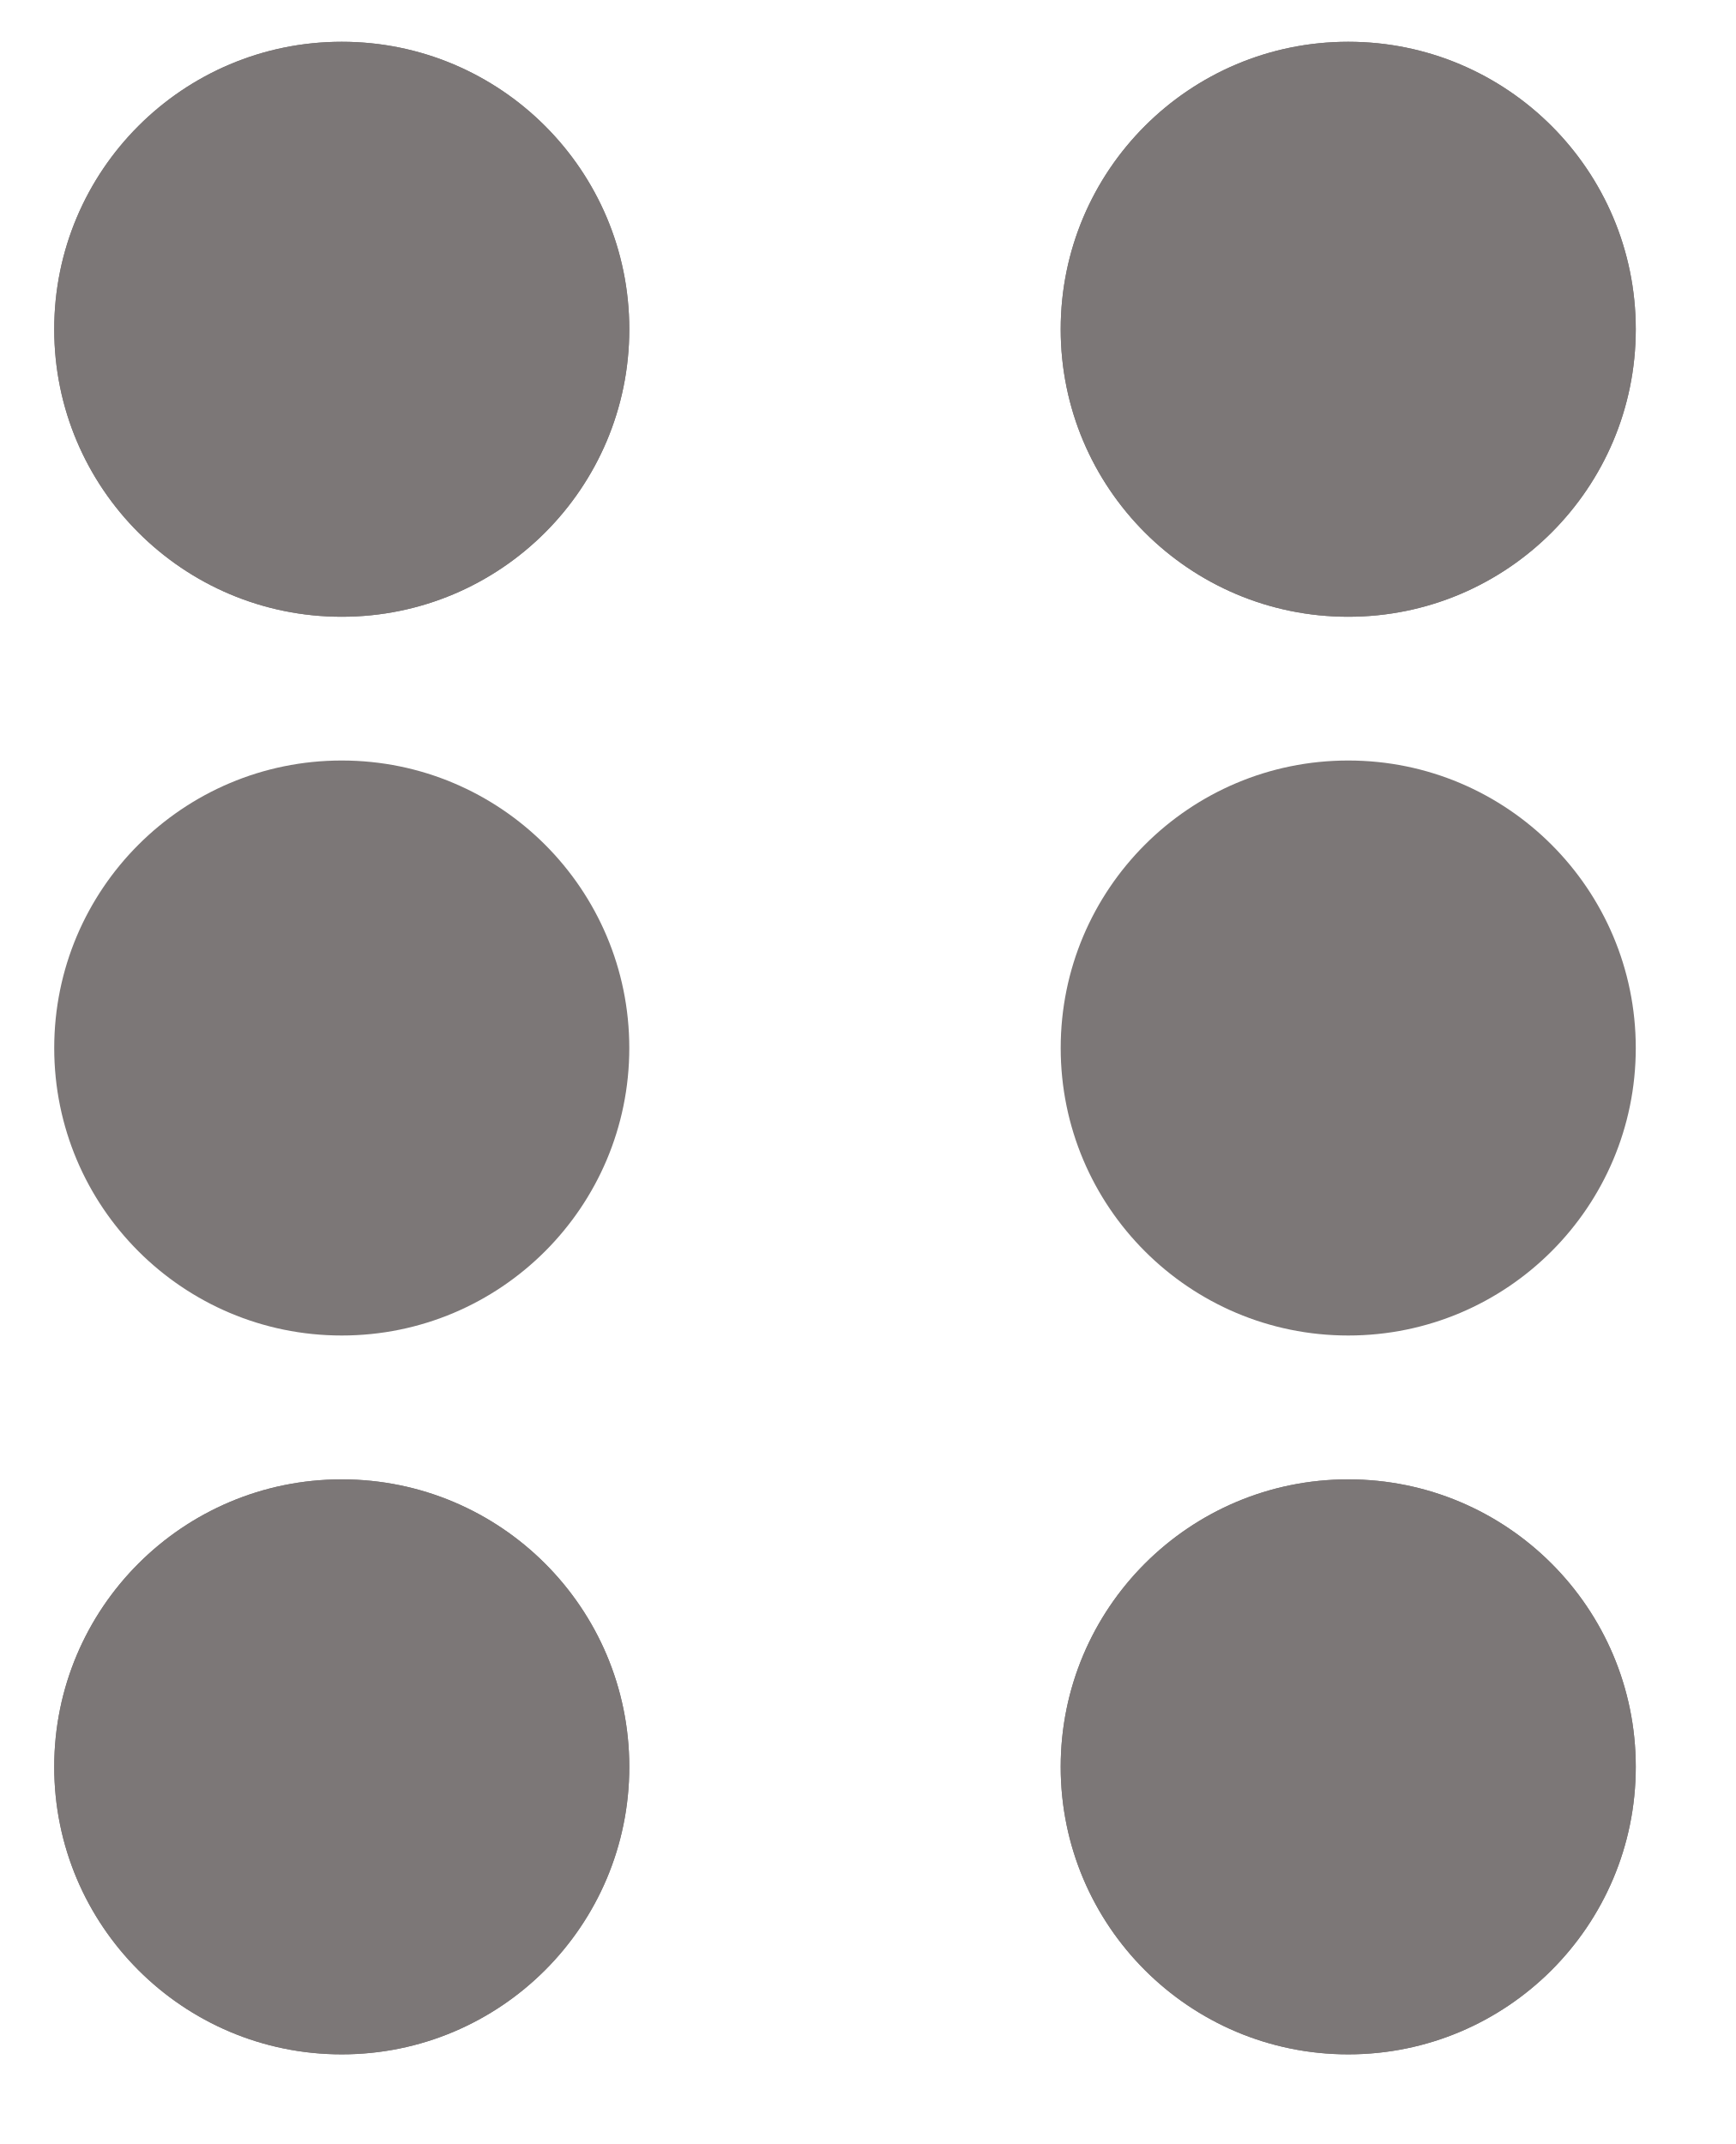
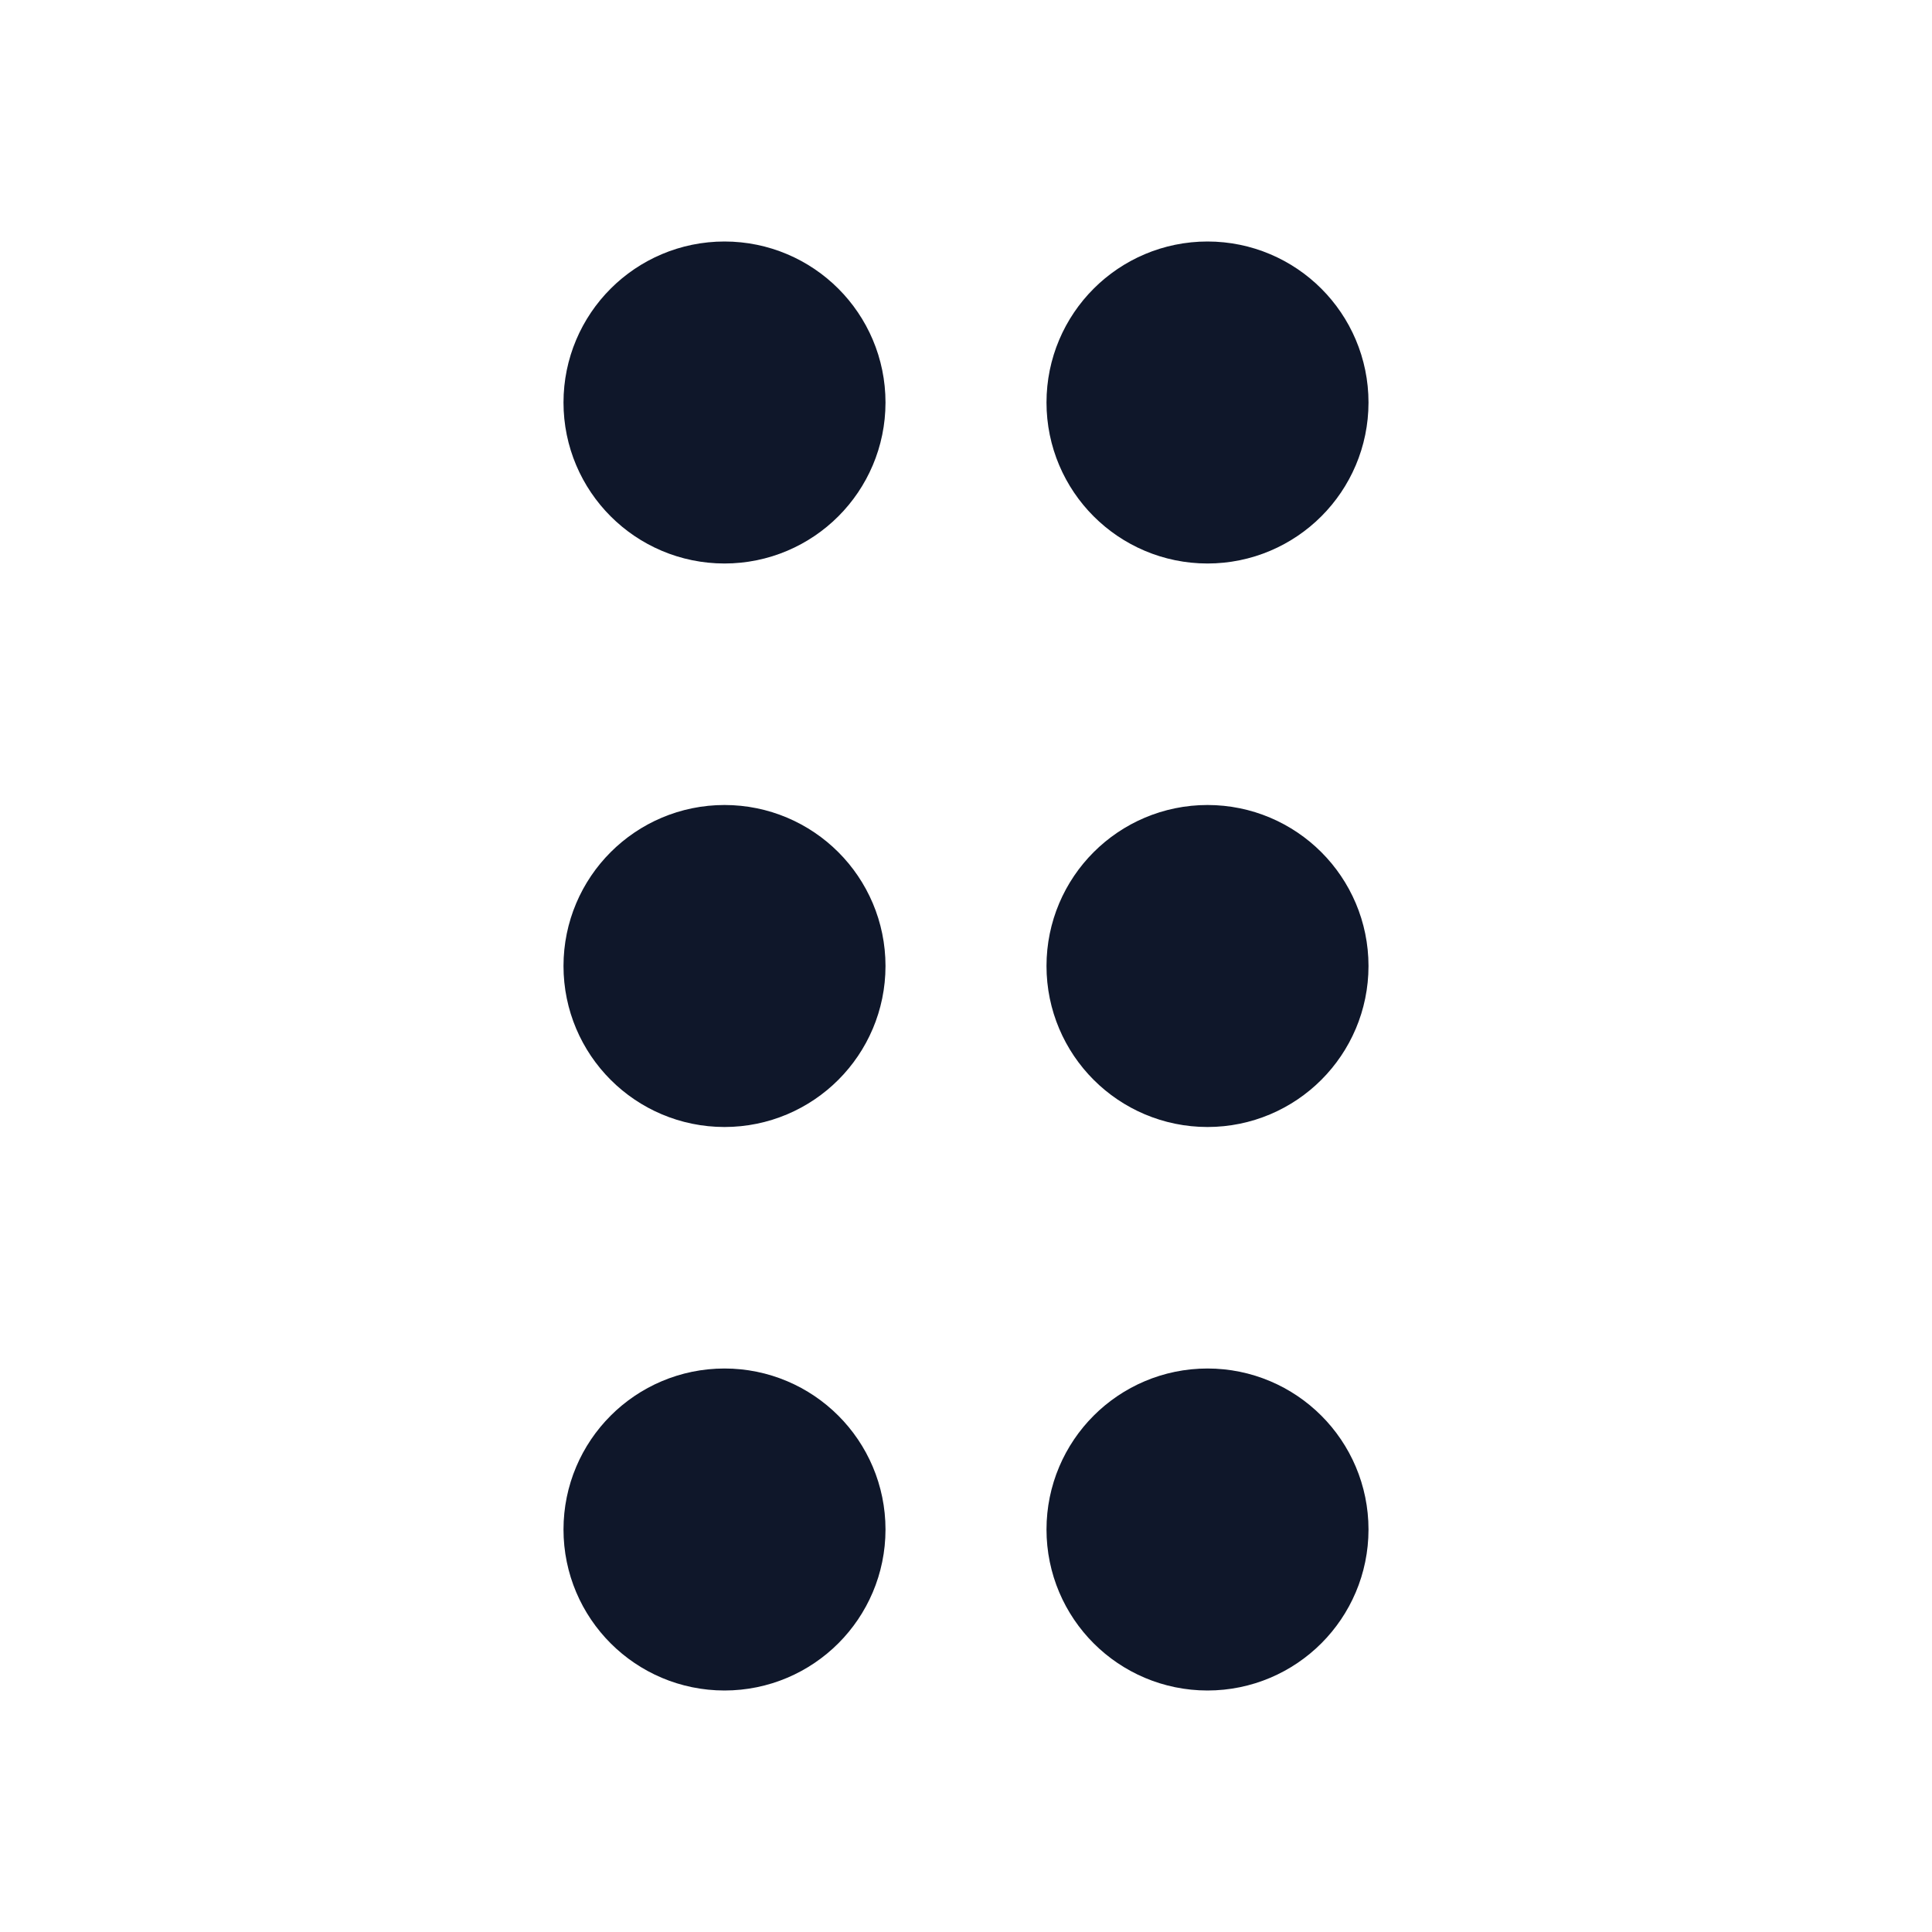
- <svg xmlns="http://www.w3.org/2000/svg" width="17" height="21" viewBox="0 0 17 21" fill="none">
-   <circle cx="3.347" cy="3.225" r="2.816" fill="#7C7777" />
-   <circle cx="13.204" cy="3.225" r="2.816" fill="#7C7777" />
-   <circle cx="3.347" cy="3.225" r="2.816" fill="#7C7777" />
-   <circle cx="13.204" cy="3.225" r="2.816" fill="#7C7777" />
-   <circle cx="3.347" cy="17.306" r="2.816" fill="#7C7777" />
-   <circle cx="13.204" cy="17.306" r="2.816" fill="#7C7777" />
-   <circle cx="3.347" cy="17.306" r="2.816" fill="#7C7777" />
-   <circle cx="13.204" cy="17.306" r="2.816" fill="#7C7777" />
-   <circle cx="3.347" cy="10.265" r="2.816" fill="#7C7777" />
-   <circle cx="13.204" cy="10.265" r="2.816" fill="#7C7777" />
+ <svg xmlns="http://www.w3.org/2000/svg" width="24" height="24" viewBox="0 0 24 24" fill="none">
+   <path d="M9 13C9.552 13 10 12.552 10 12C10 11.448 9.552 11 9 11C8.448 11 8 11.448 8 12C8 12.552 8.448 13 9 13Z" stroke="#0F172A" stroke-width="2" stroke-linecap="round" stroke-linejoin="round" />
+   <path d="M9 6C9.552 6 10 5.552 10 5C10 4.448 9.552 4 9 4C8.448 4 8 4.448 8 5C8 5.552 8.448 6 9 6Z" stroke="#0F172A" stroke-width="2" stroke-linecap="round" stroke-linejoin="round" />
+   <path d="M9 20C9.552 20 10 19.552 10 19C10 18.448 9.552 18 9 18C8.448 18 8 18.448 8 19C8 19.552 8.448 20 9 20Z" stroke="#0F172A" stroke-width="2" stroke-linecap="round" stroke-linejoin="round" />
+   <path d="M15 13C15.552 13 16 12.552 16 12C16 11.448 15.552 11 15 11C14.448 11 14 11.448 14 12C14 12.552 14.448 13 15 13Z" stroke="#0F172A" stroke-width="2" stroke-linecap="round" stroke-linejoin="round" />
+   <path d="M15 6C15.552 6 16 5.552 16 5C16 4.448 15.552 4 15 4C14.448 4 14 4.448 14 5C14 5.552 14.448 6 15 6Z" stroke="#0F172A" stroke-width="2" stroke-linecap="round" stroke-linejoin="round" />
+   <path d="M15 20C15.552 20 16 19.552 16 19C16 18.448 15.552 18 15 18C14.448 18 14 18.448 14 19C14 19.552 14.448 20 15 20Z" stroke="#0F172A" stroke-width="2" stroke-linecap="round" stroke-linejoin="round" />
</svg>
